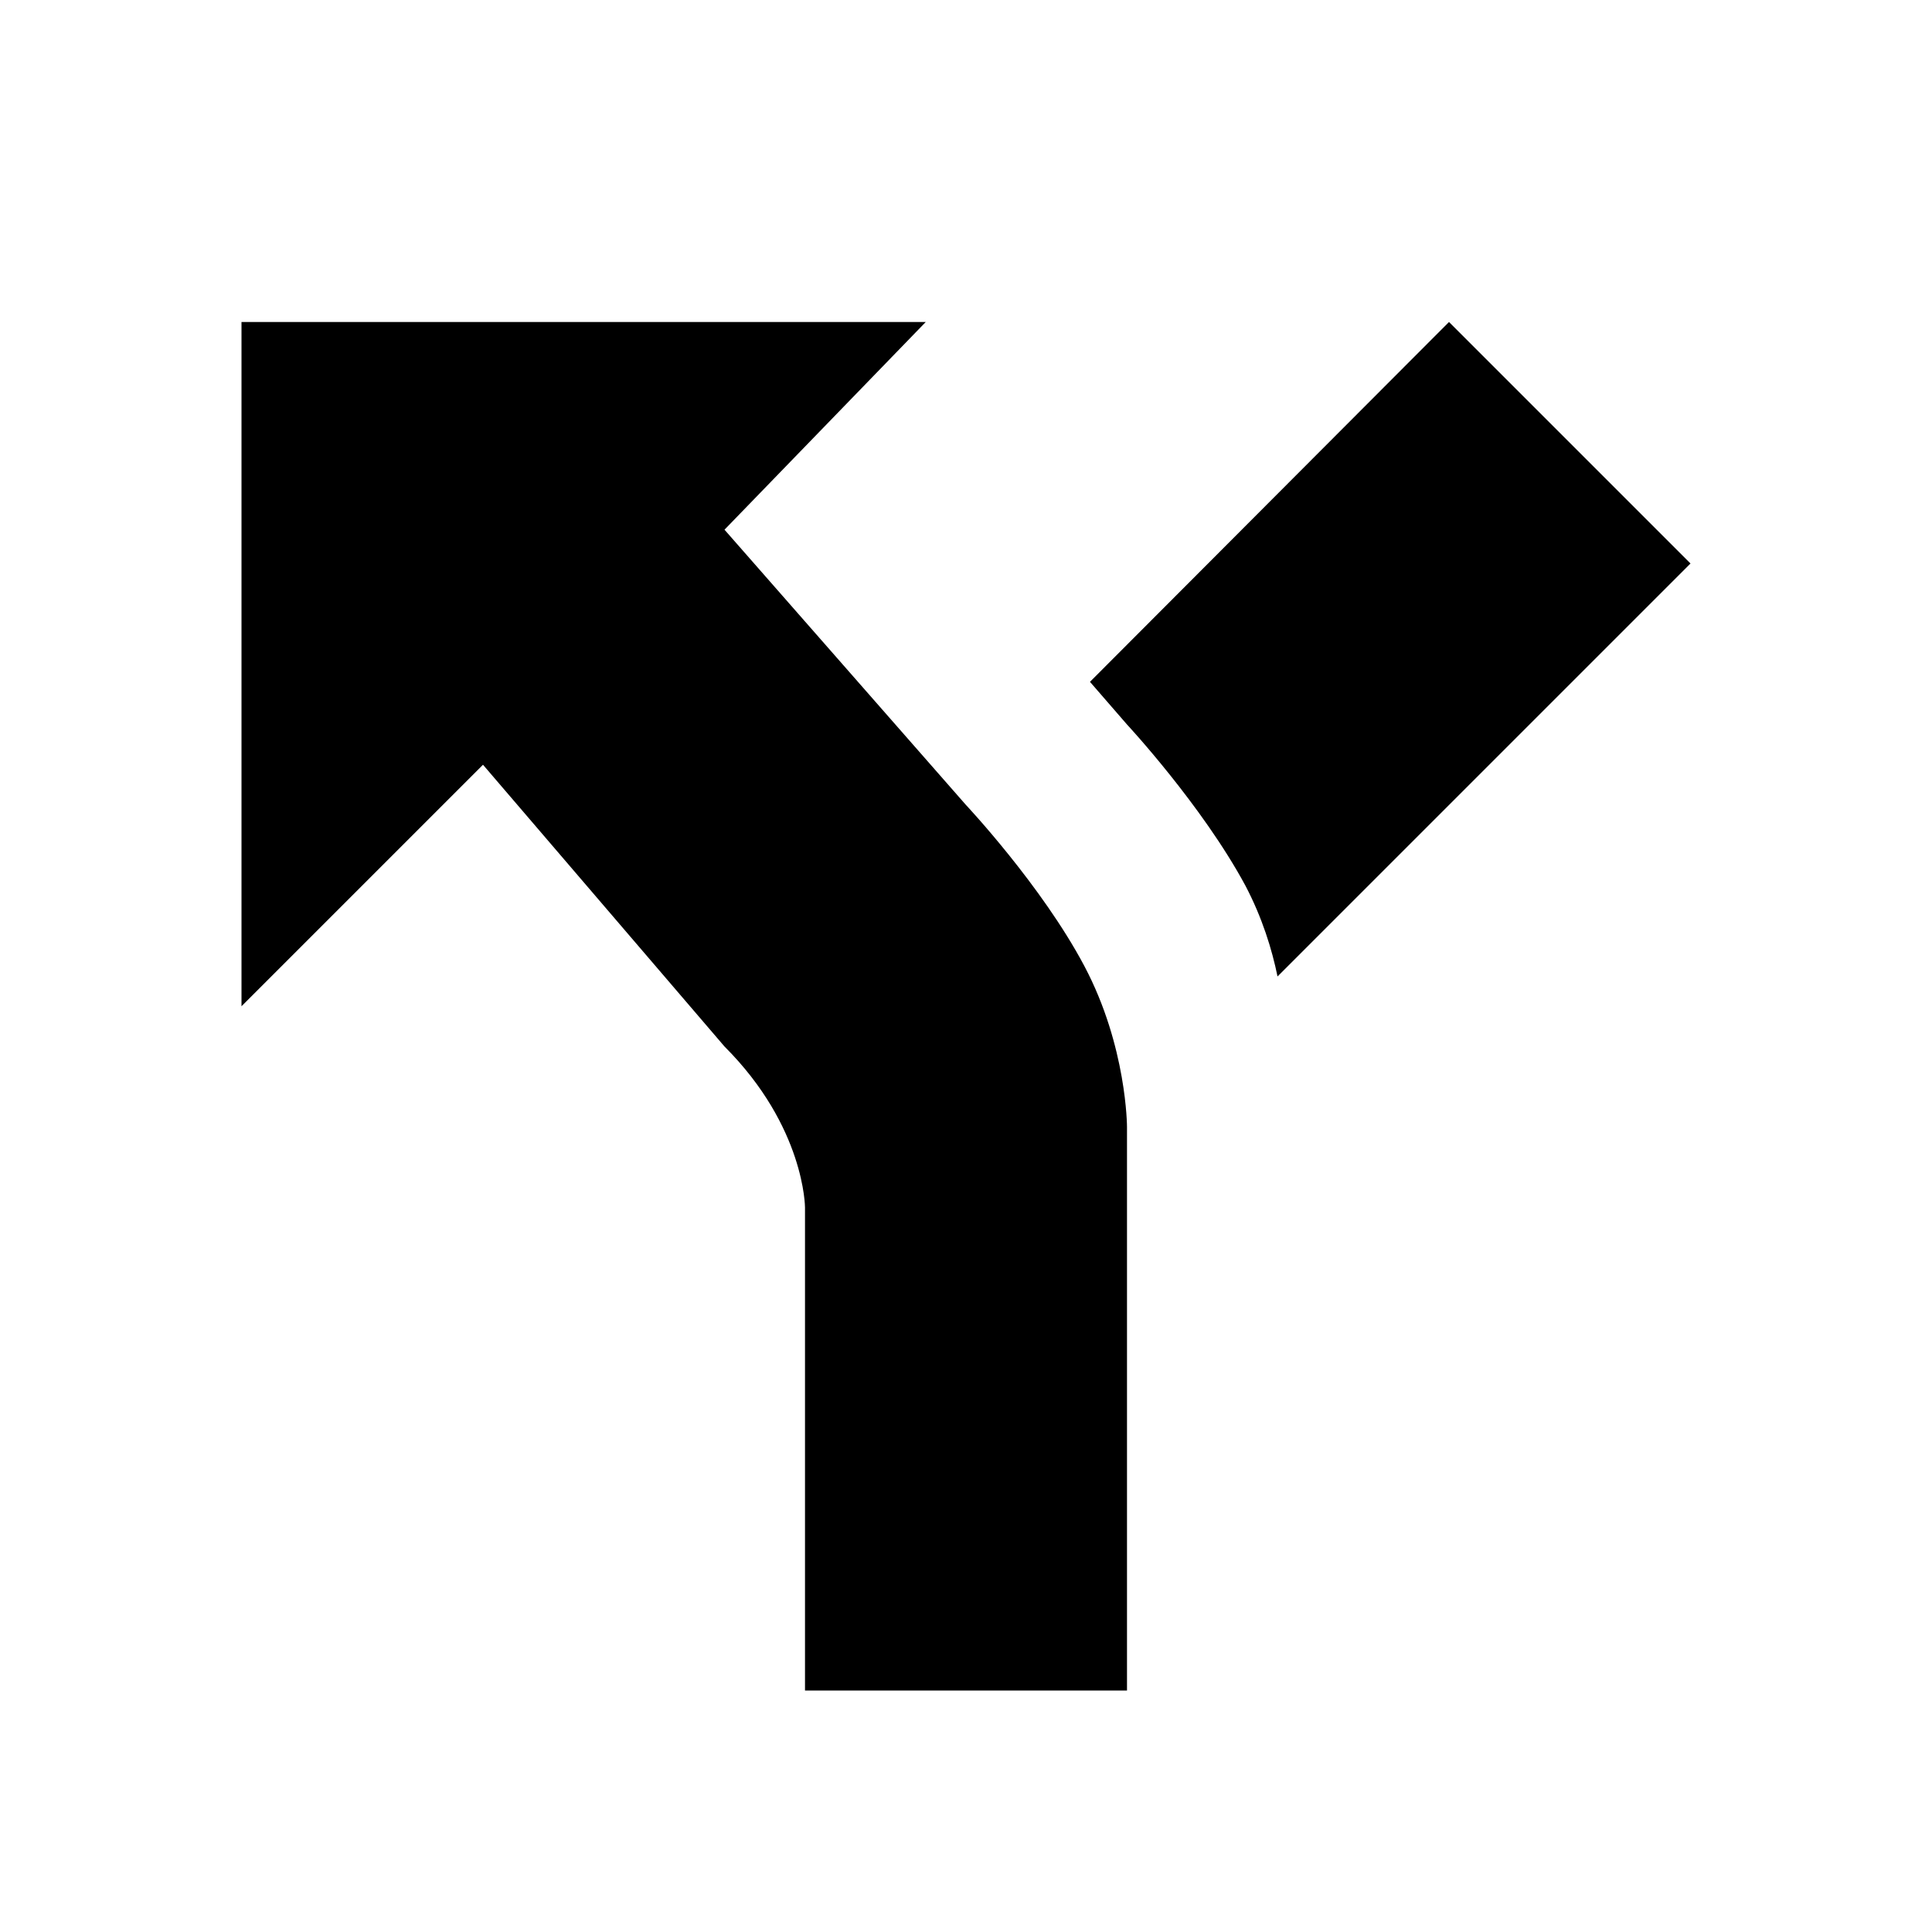
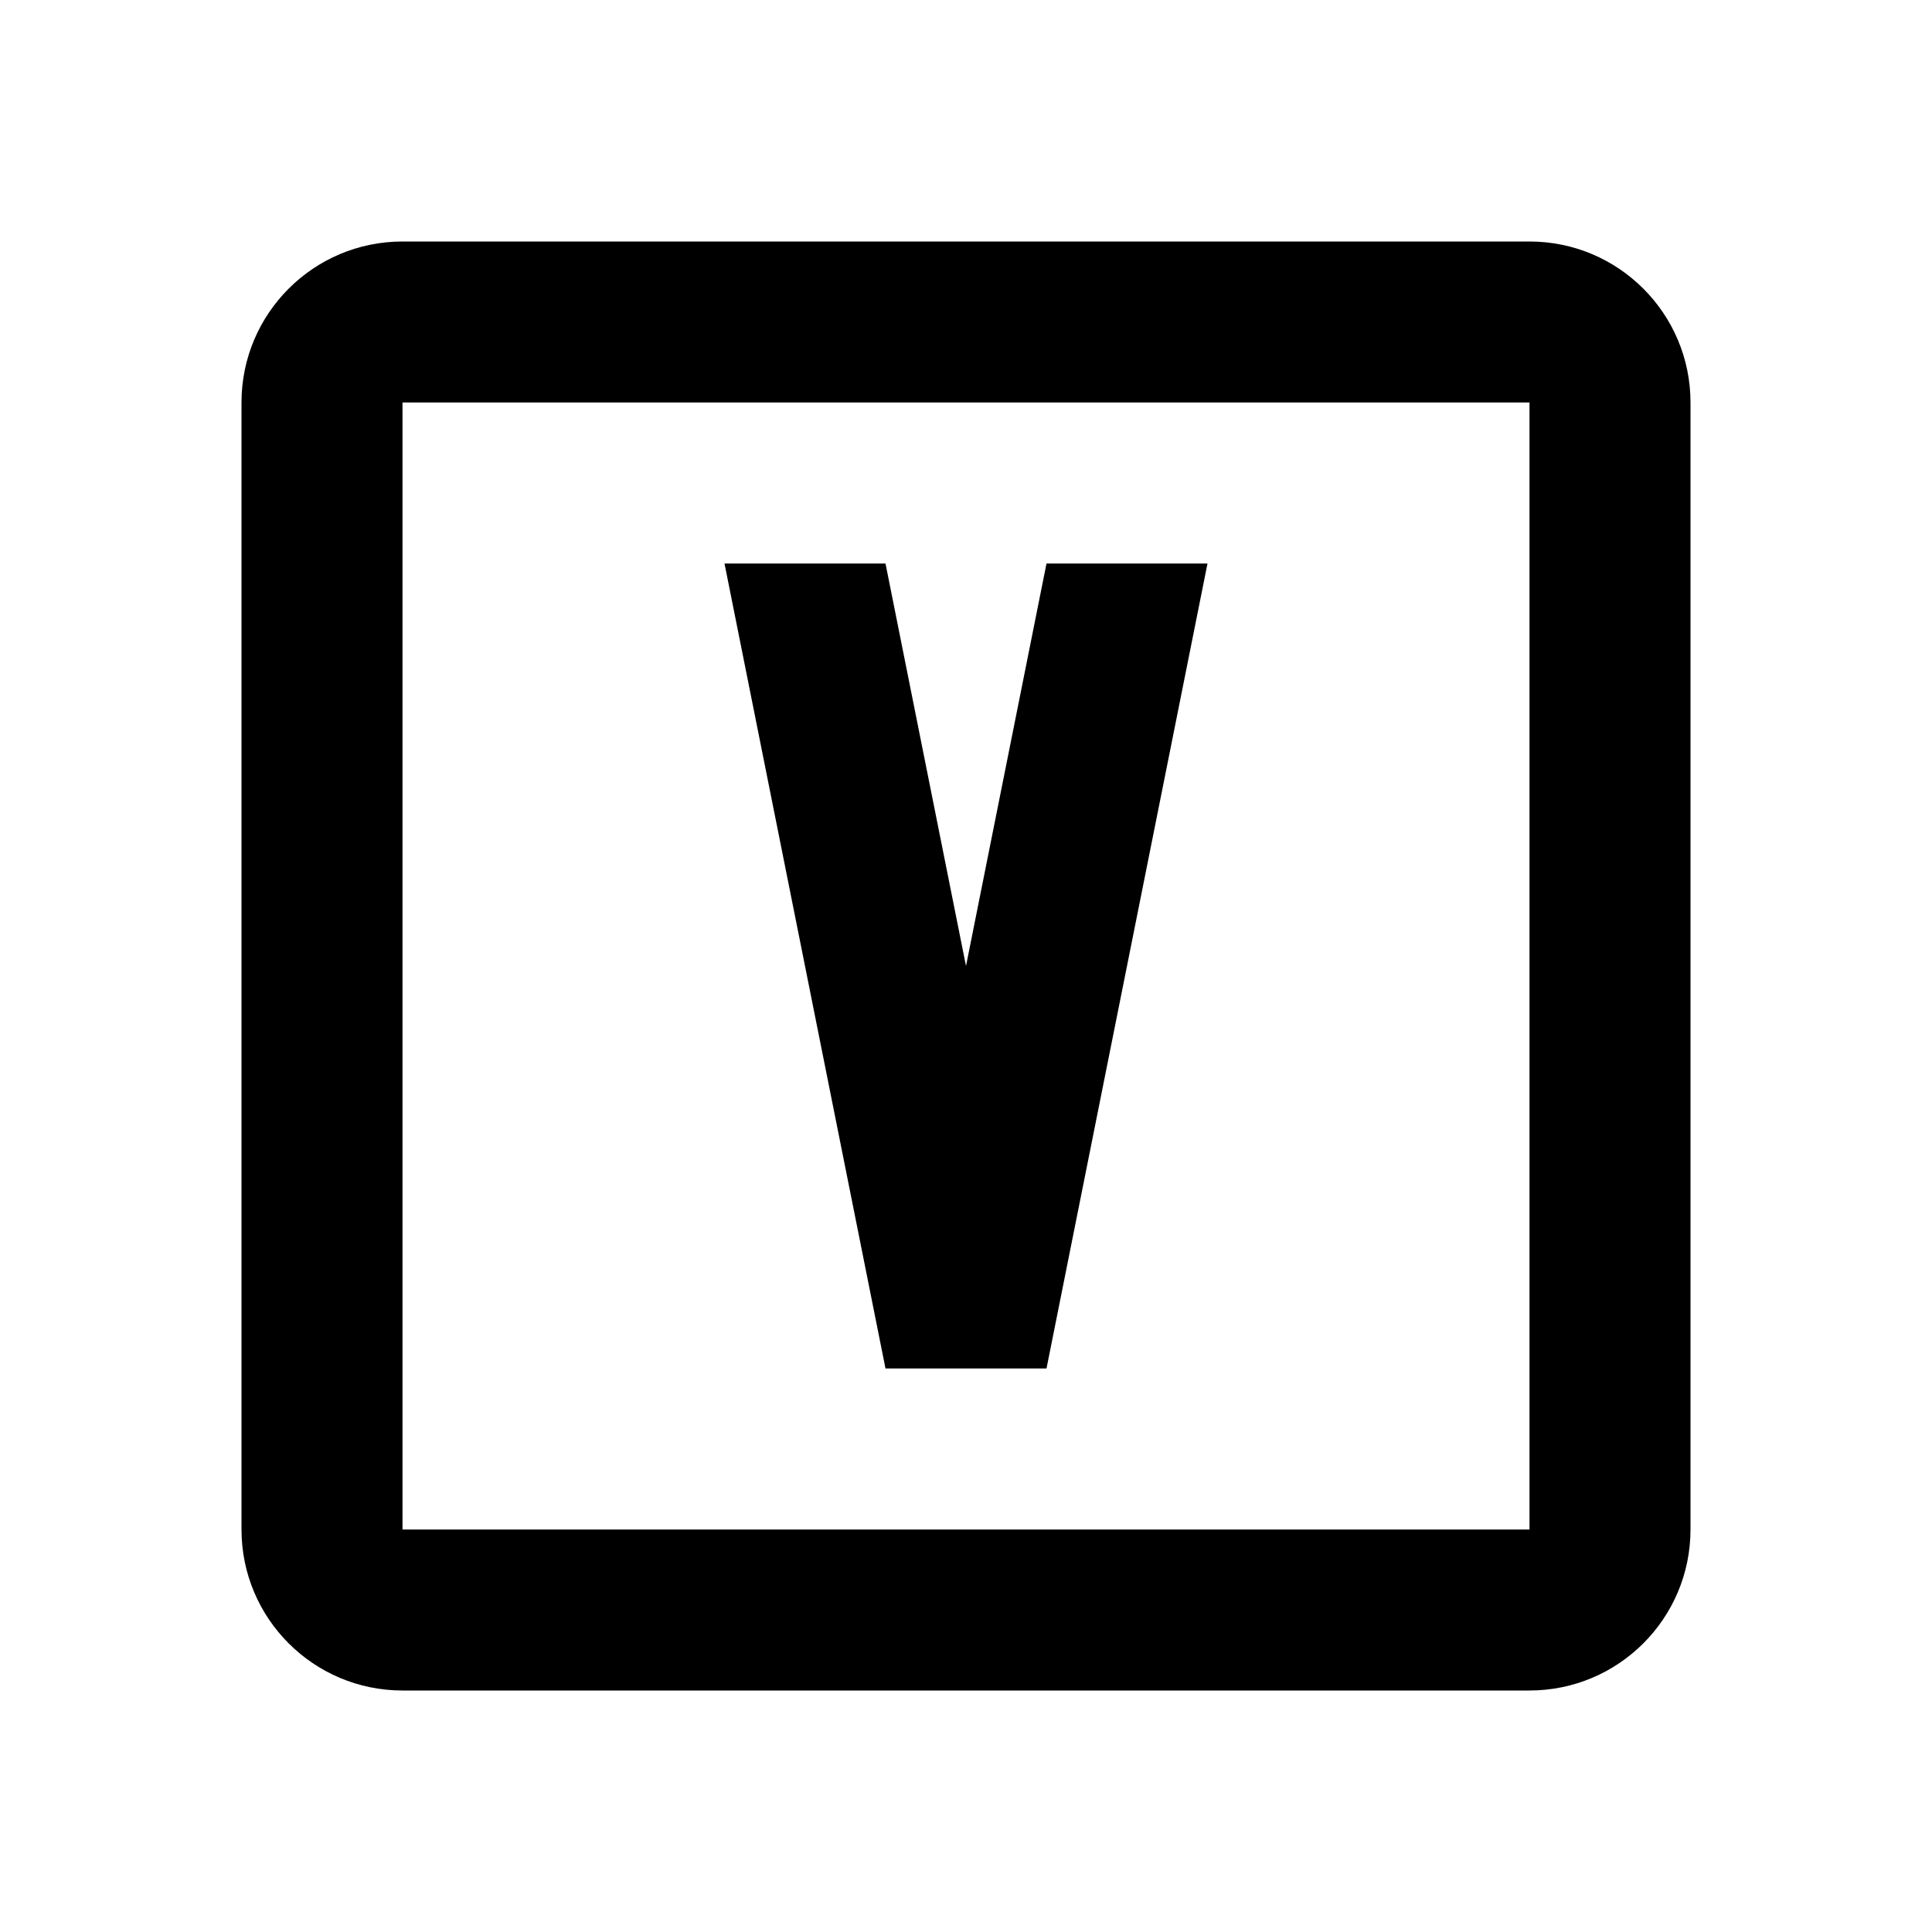
<svg xmlns="http://www.w3.org/2000/svg" version="1.1" width="24" height="24" viewBox="0 0 24 24">
-   <path d="M3,4V12.5L6,9.5L9,13C10,14 10,15 10,15V21H14V14C14,14 14,13 13.47,12C12.94,11 12,10 12,10L9,6.58L11.5,4M18,4L13.54,8.47L14,9C14,9 14.93,10 15.47,11C15.68,11.4 15.8,11.79 15.87,12.13L21,7" />
+   <path d="M9,7H11L12,12L13,7H15L13,17H11L9,7M5,3H19A2,2 0 0,1 21,5V19A2,2 0 0,1 19,21H5A2,2 0 0,1 3,19V5A2,2 0 0,1 5,3M5,5V19H19V5H5Z" />
</svg>
